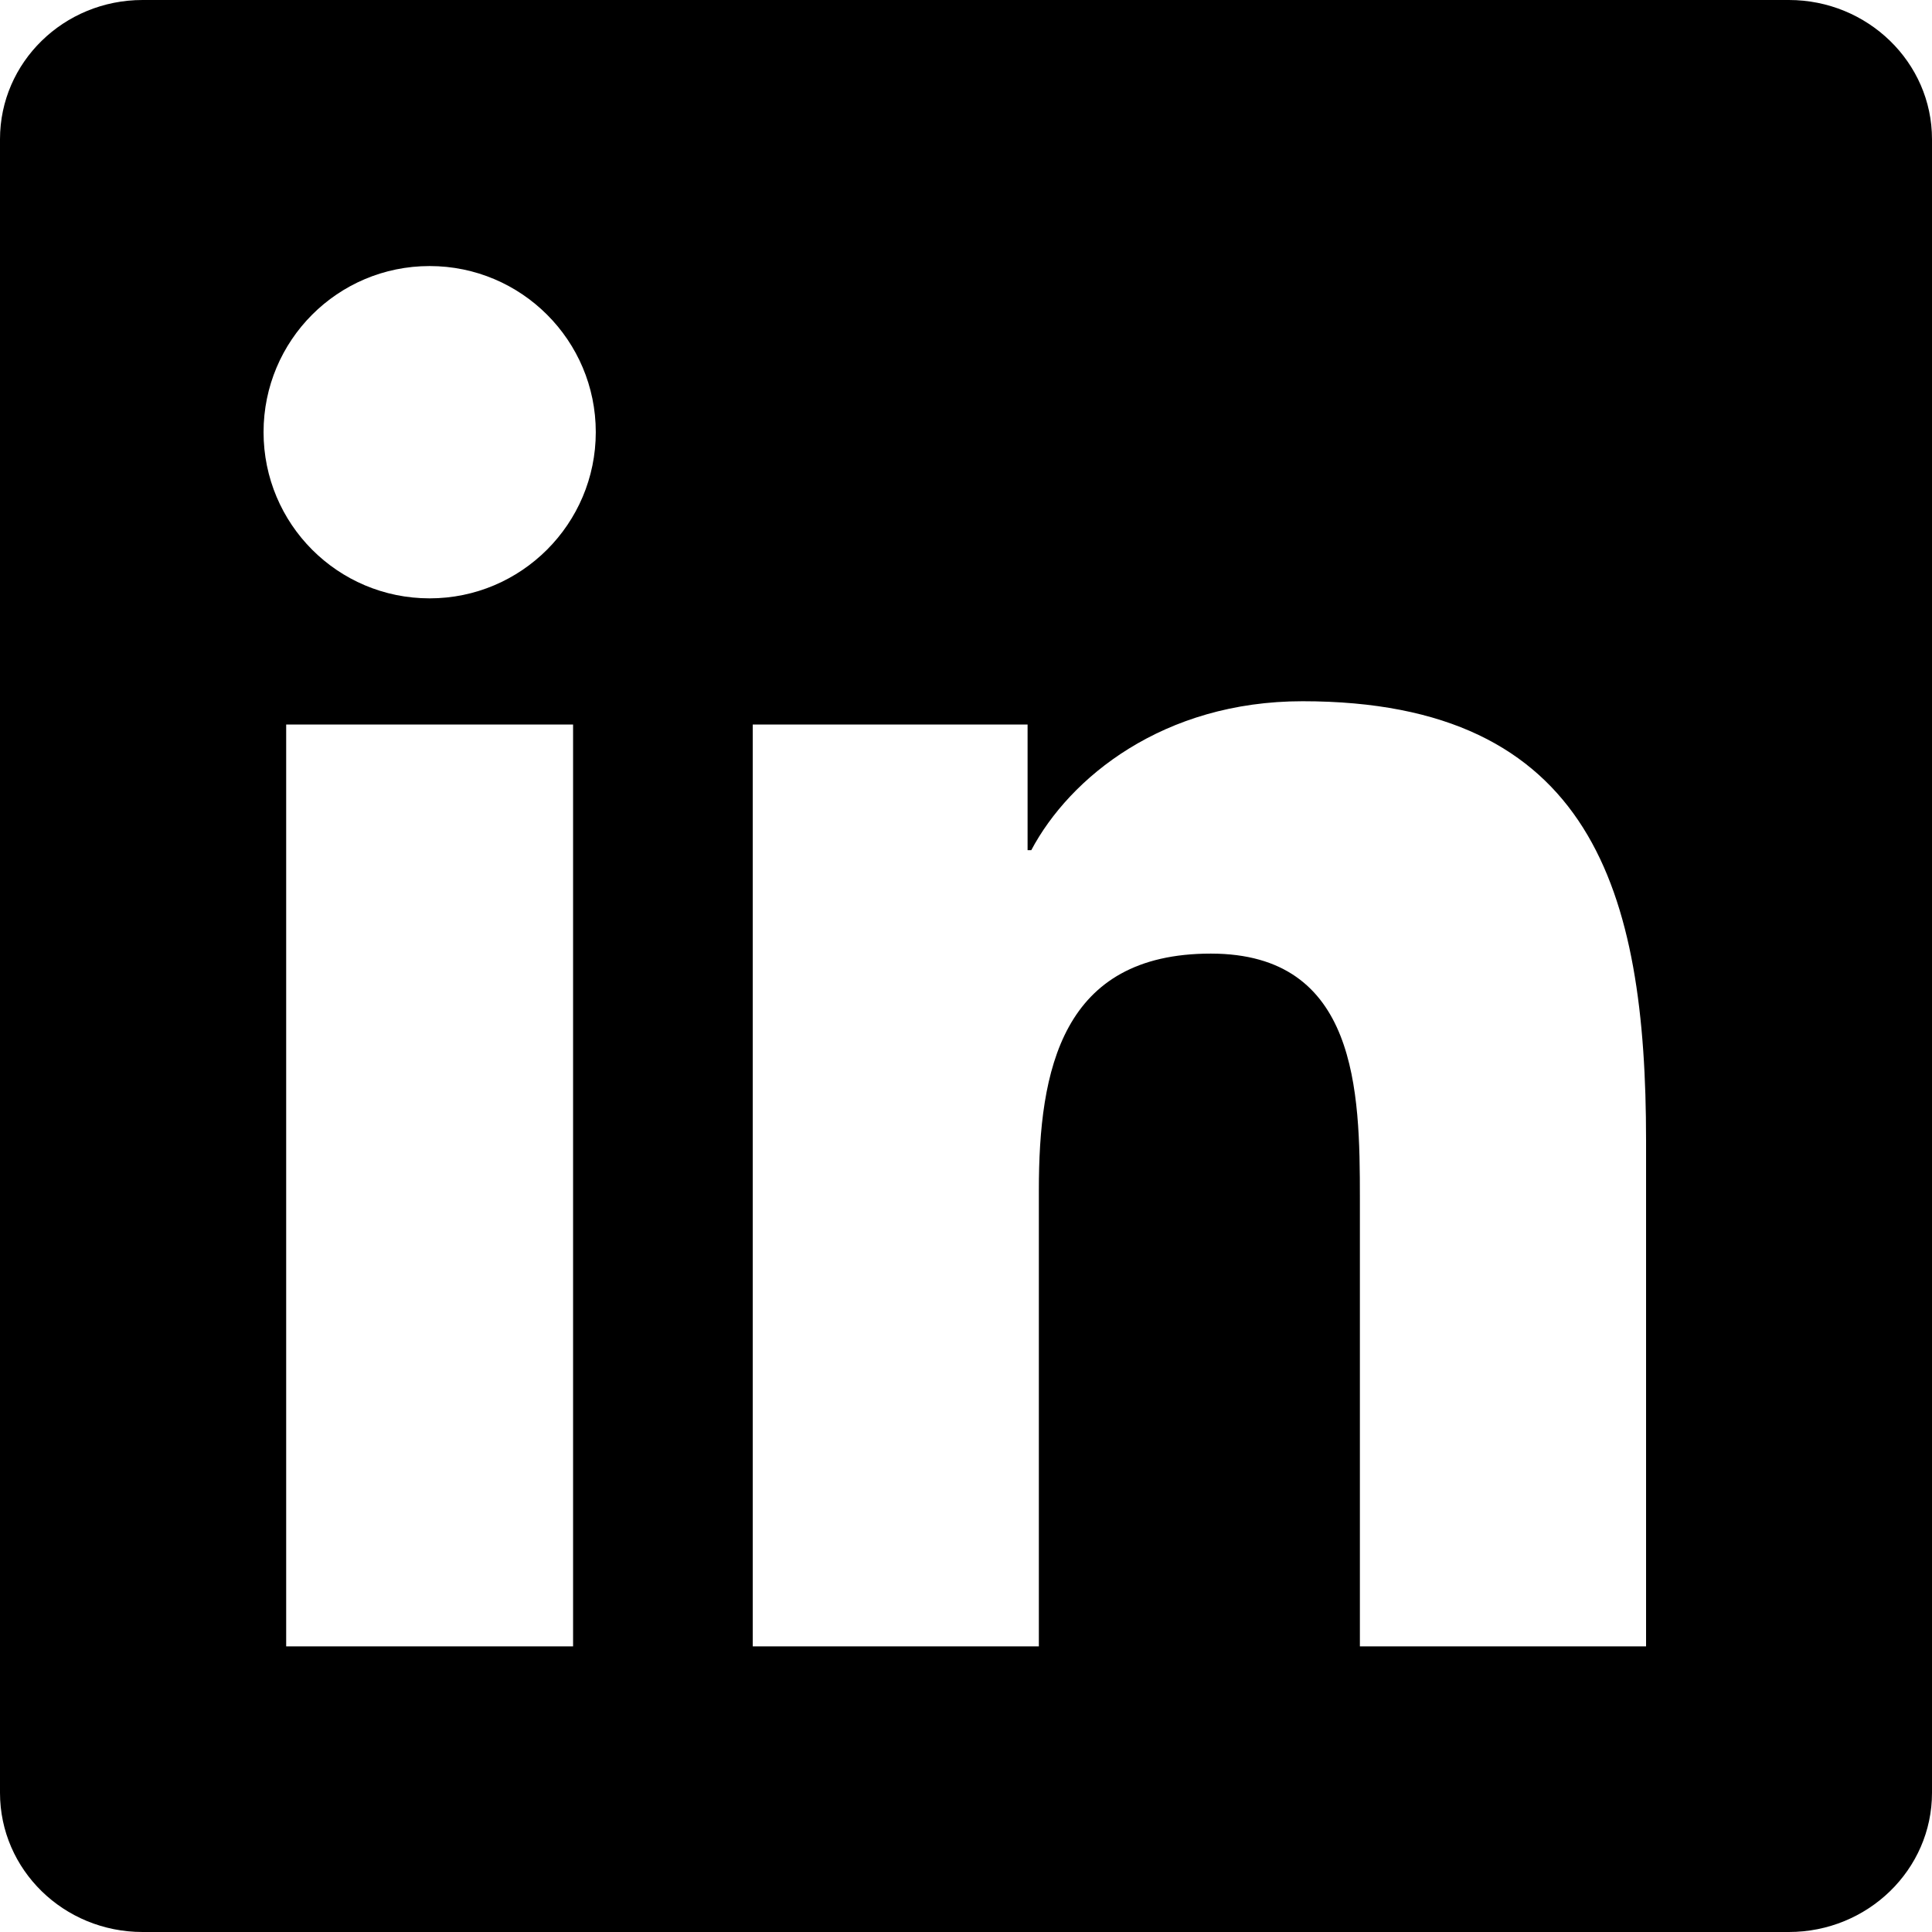
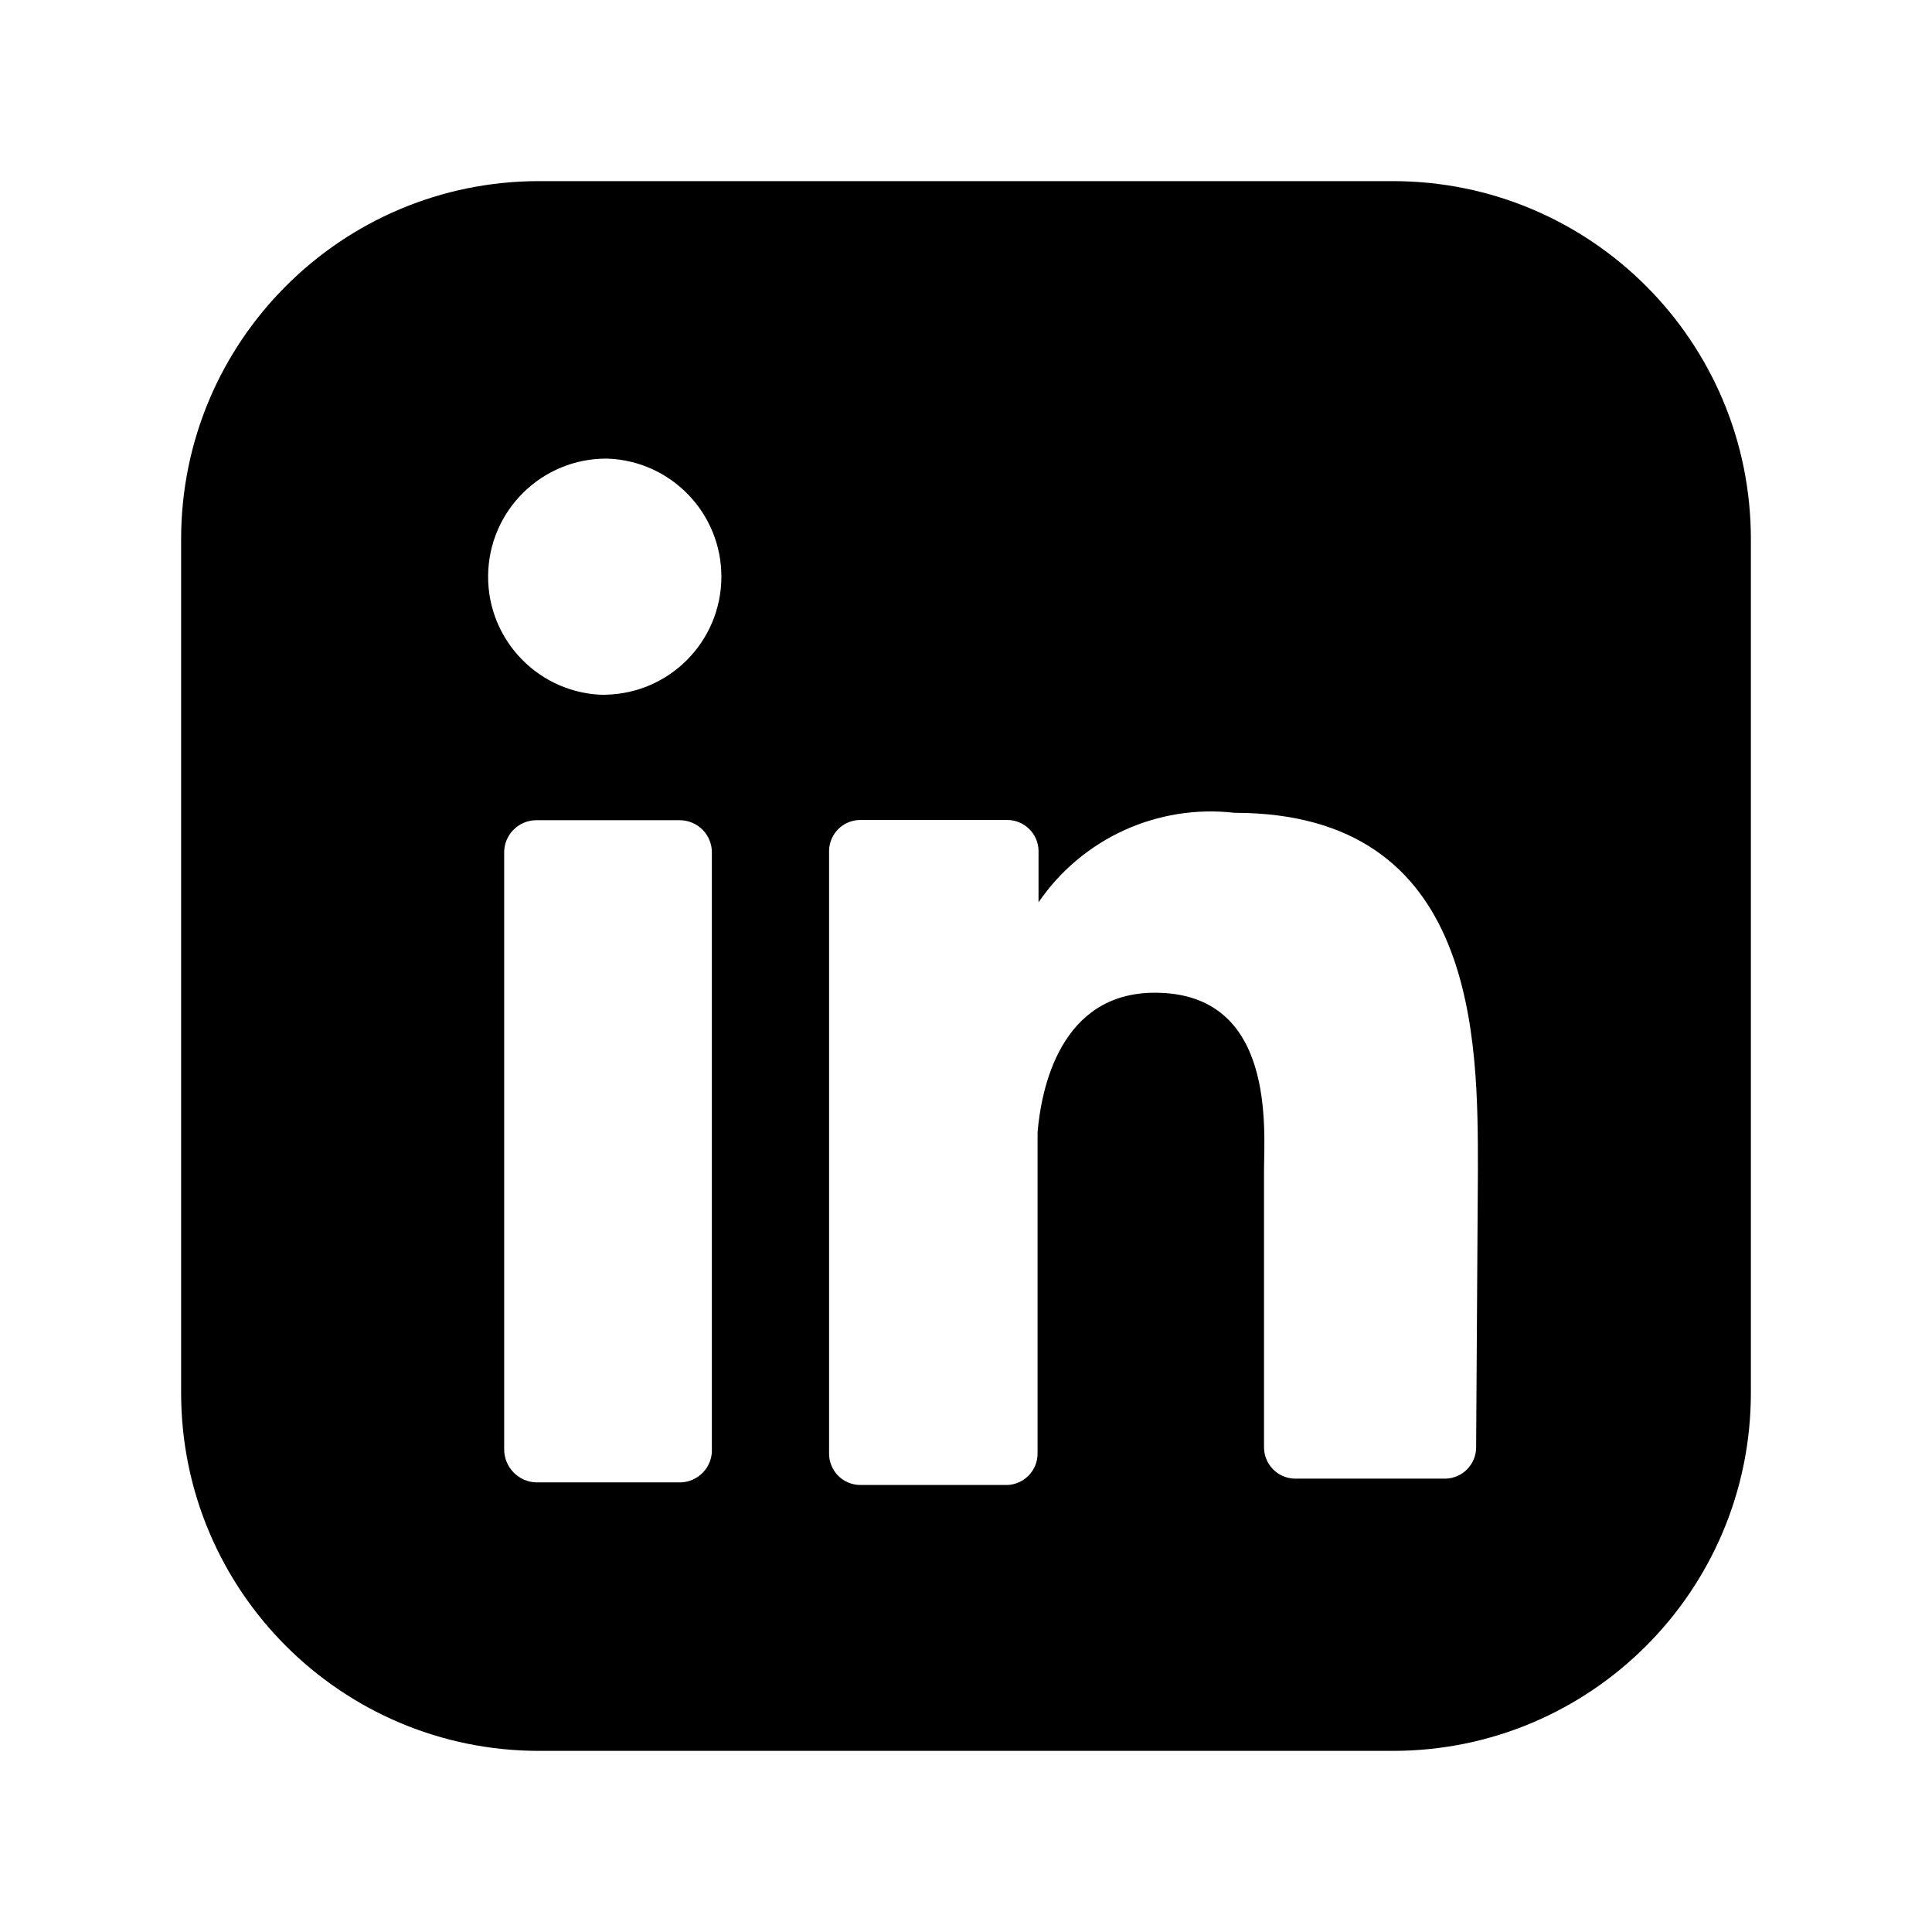
- <svg xmlns="http://www.w3.org/2000/svg" role="img" viewBox="0 0 24 24">
-   <path d="M20.447 20.452h-3.554v-5.569c0-1.328-.027-3.037-1.852-3.037-1.853 0-2.136 1.445-2.136 2.939v5.667H9.351V9h3.414v1.561h.046c.477-.9 1.637-1.85 3.37-1.85 3.601 0 4.267 2.37 4.267 5.455v6.286zM5.337 7.433c-1.144 0-2.063-.926-2.063-2.065 0-1.138.92-2.063 2.063-2.063 1.14 0 2.064.925 2.064 2.063 0 1.139-.925 2.065-2.064 2.065zm1.782 13.019H3.555V9h3.564v11.452zM22.225 0H1.771C.792 0 0 .774 0 1.729v20.542C0 23.227.792 24 1.771 24h20.451C23.2 24 24 23.227 24 22.271V1.729C24 .774 23.2 0 22.222 0h.003z" />
+ <svg xmlns="http://www.w3.org/2000/svg" width="512" height="512" viewBox="0 0 24 24">
+   <path fill="#000000" d="M17.303 2.25H6.697A4.447 4.447 0 0 0 2.25 6.697v10.606a4.447 4.447 0 0 0 4.447 4.447h10.606a4.447 4.447 0 0 0 4.447-4.447V6.697a4.447 4.447 0 0 0-4.447-4.447m-8.46 15.742a.4.4 0 0 1-.4.423h-1.78a.411.411 0 0 1-.4-.412V10.6a.4.4 0 0 1 .4-.411h1.78a.399.399 0 0 1 .4.411zM7.52 8.632a1.467 1.467 0 1 1 .022-2.935A1.467 1.467 0 0 1 7.52 8.63m10.817 9.35a.389.389 0 0 1-.378.388H16.08a.39.39 0 0 1-.378-.389v-3.424c0-.511.156-2.223-1.356-2.223c-1.179 0-1.412 1.2-1.457 1.734v3.991a.39.39 0 0 1-.378.39h-1.823a.389.389 0 0 1-.389-.39v-7.493a.389.389 0 0 1 .39-.378h1.822a.389.389 0 0 1 .39.378v.645a2.59 2.59 0 0 1 2.434-1.112c3.035 0 3.024 2.835 3.024 4.447z" />
</svg>
